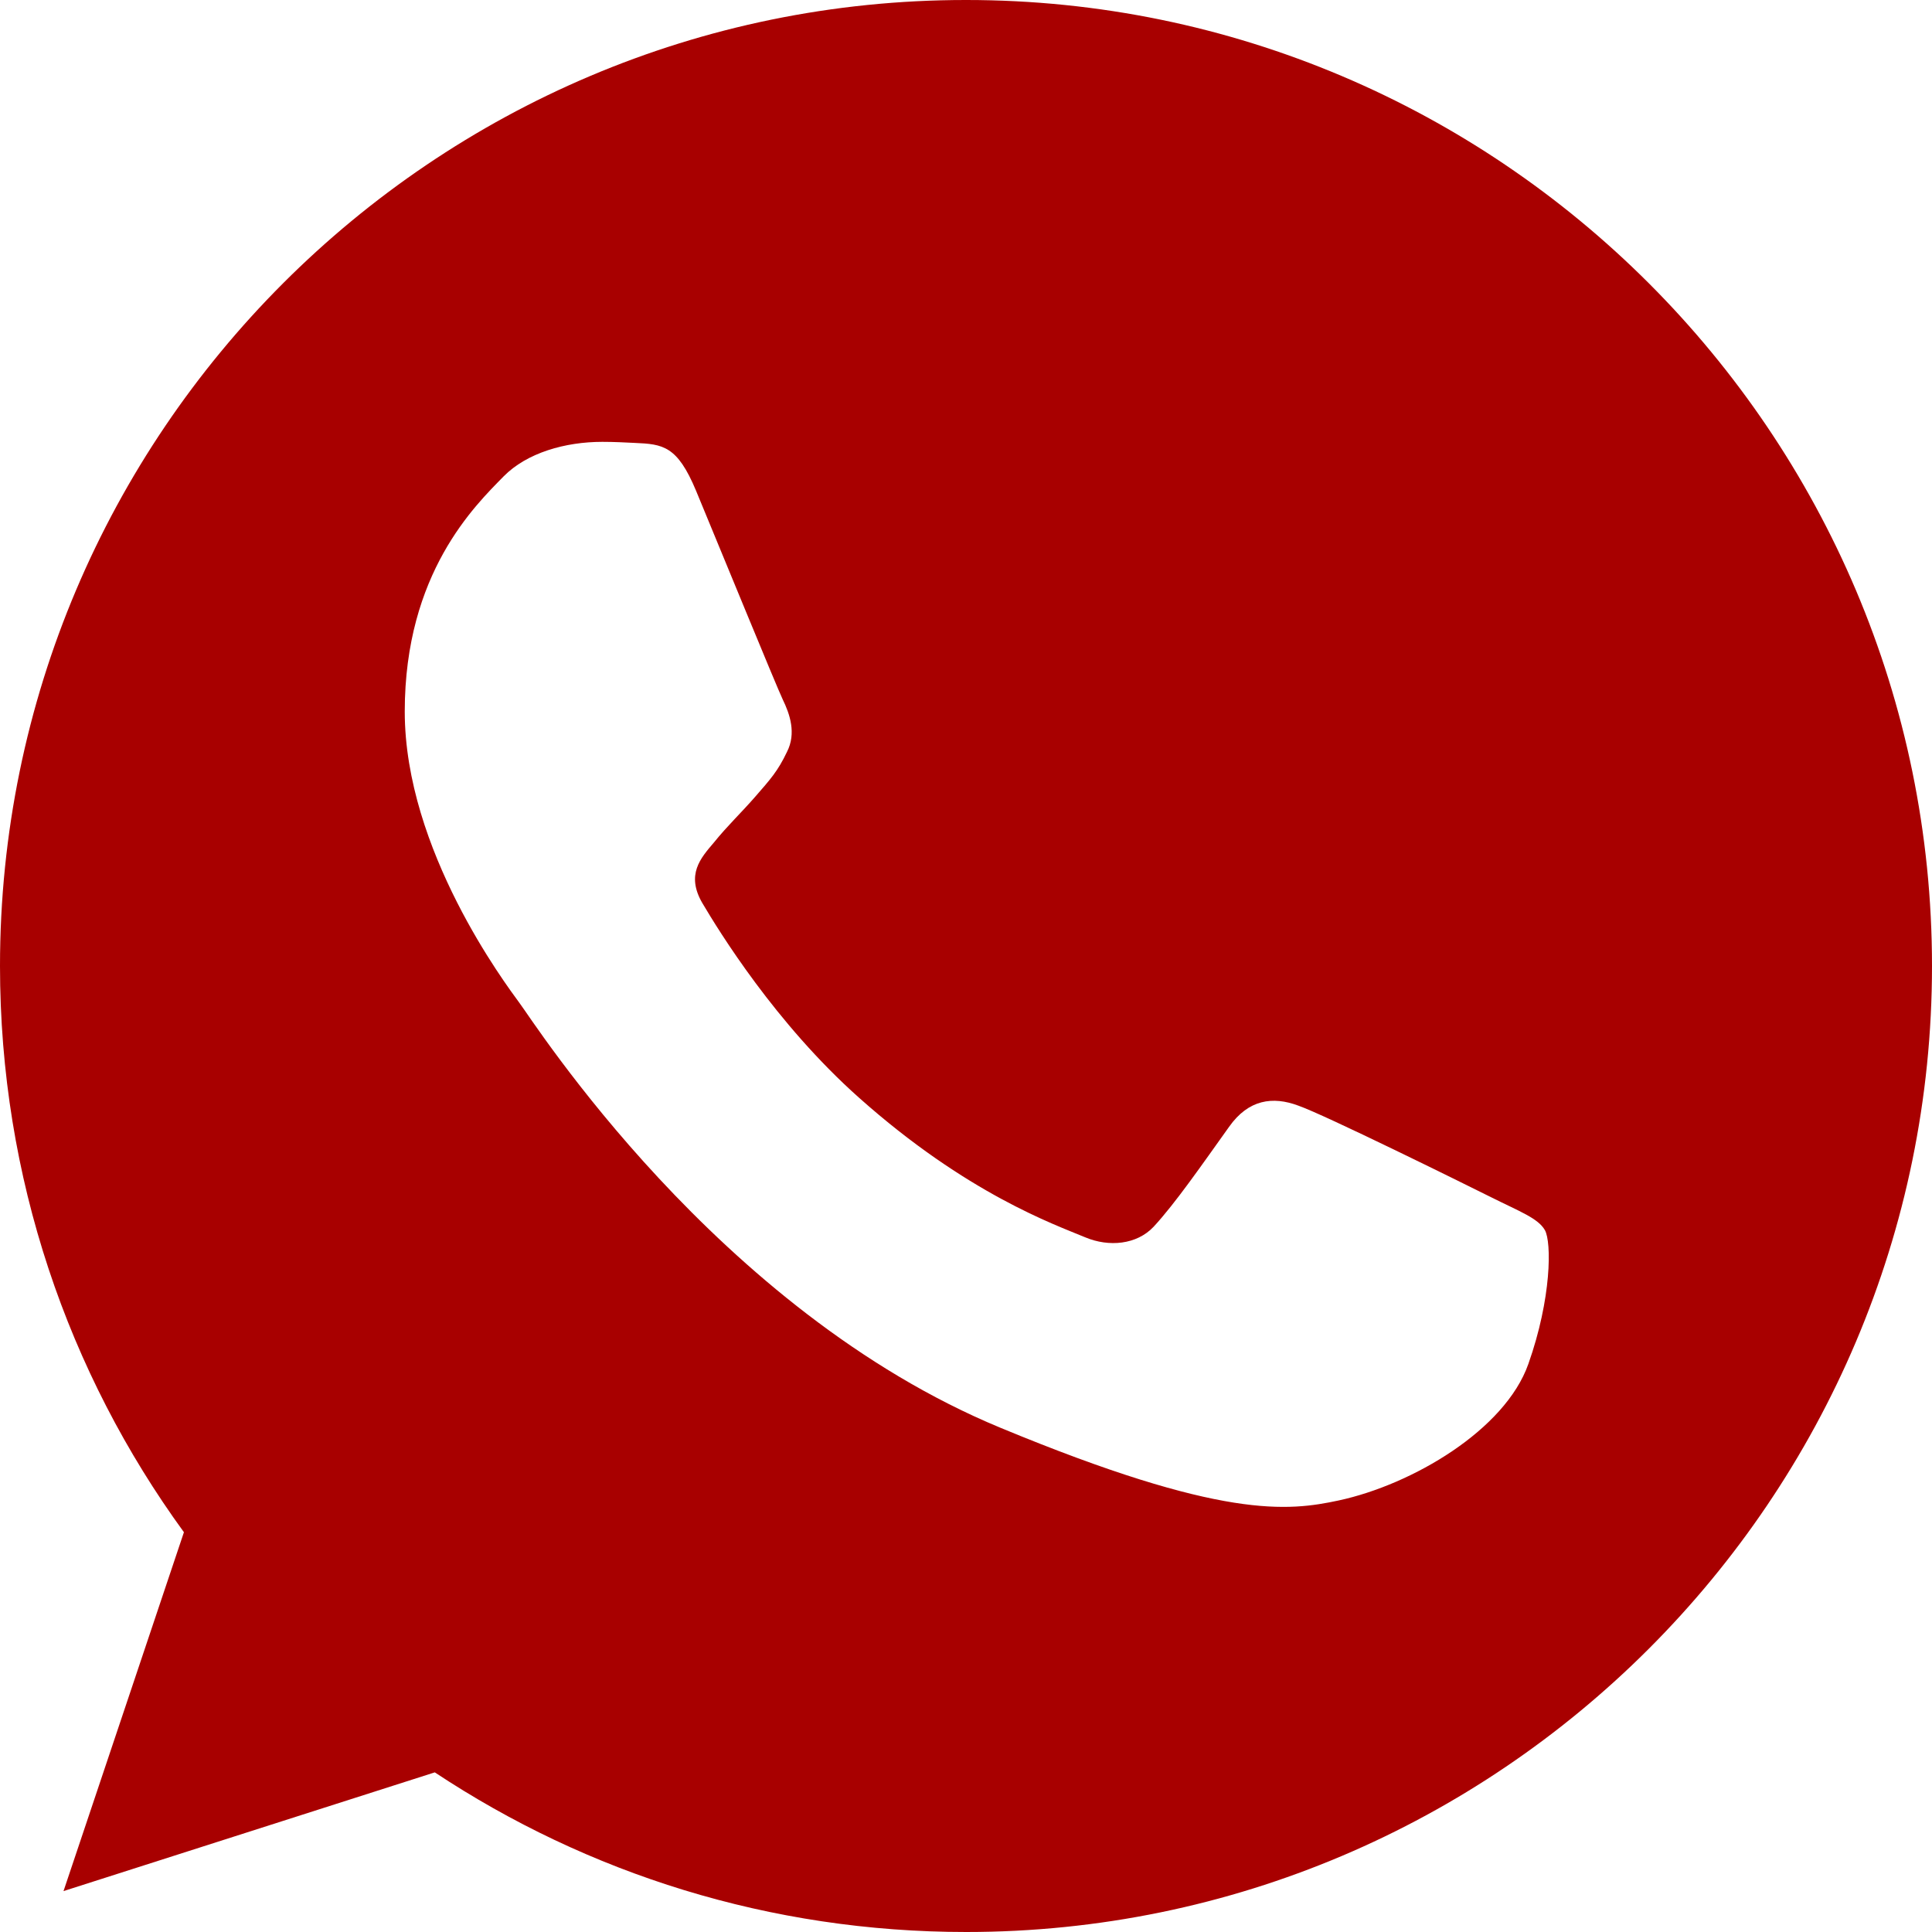
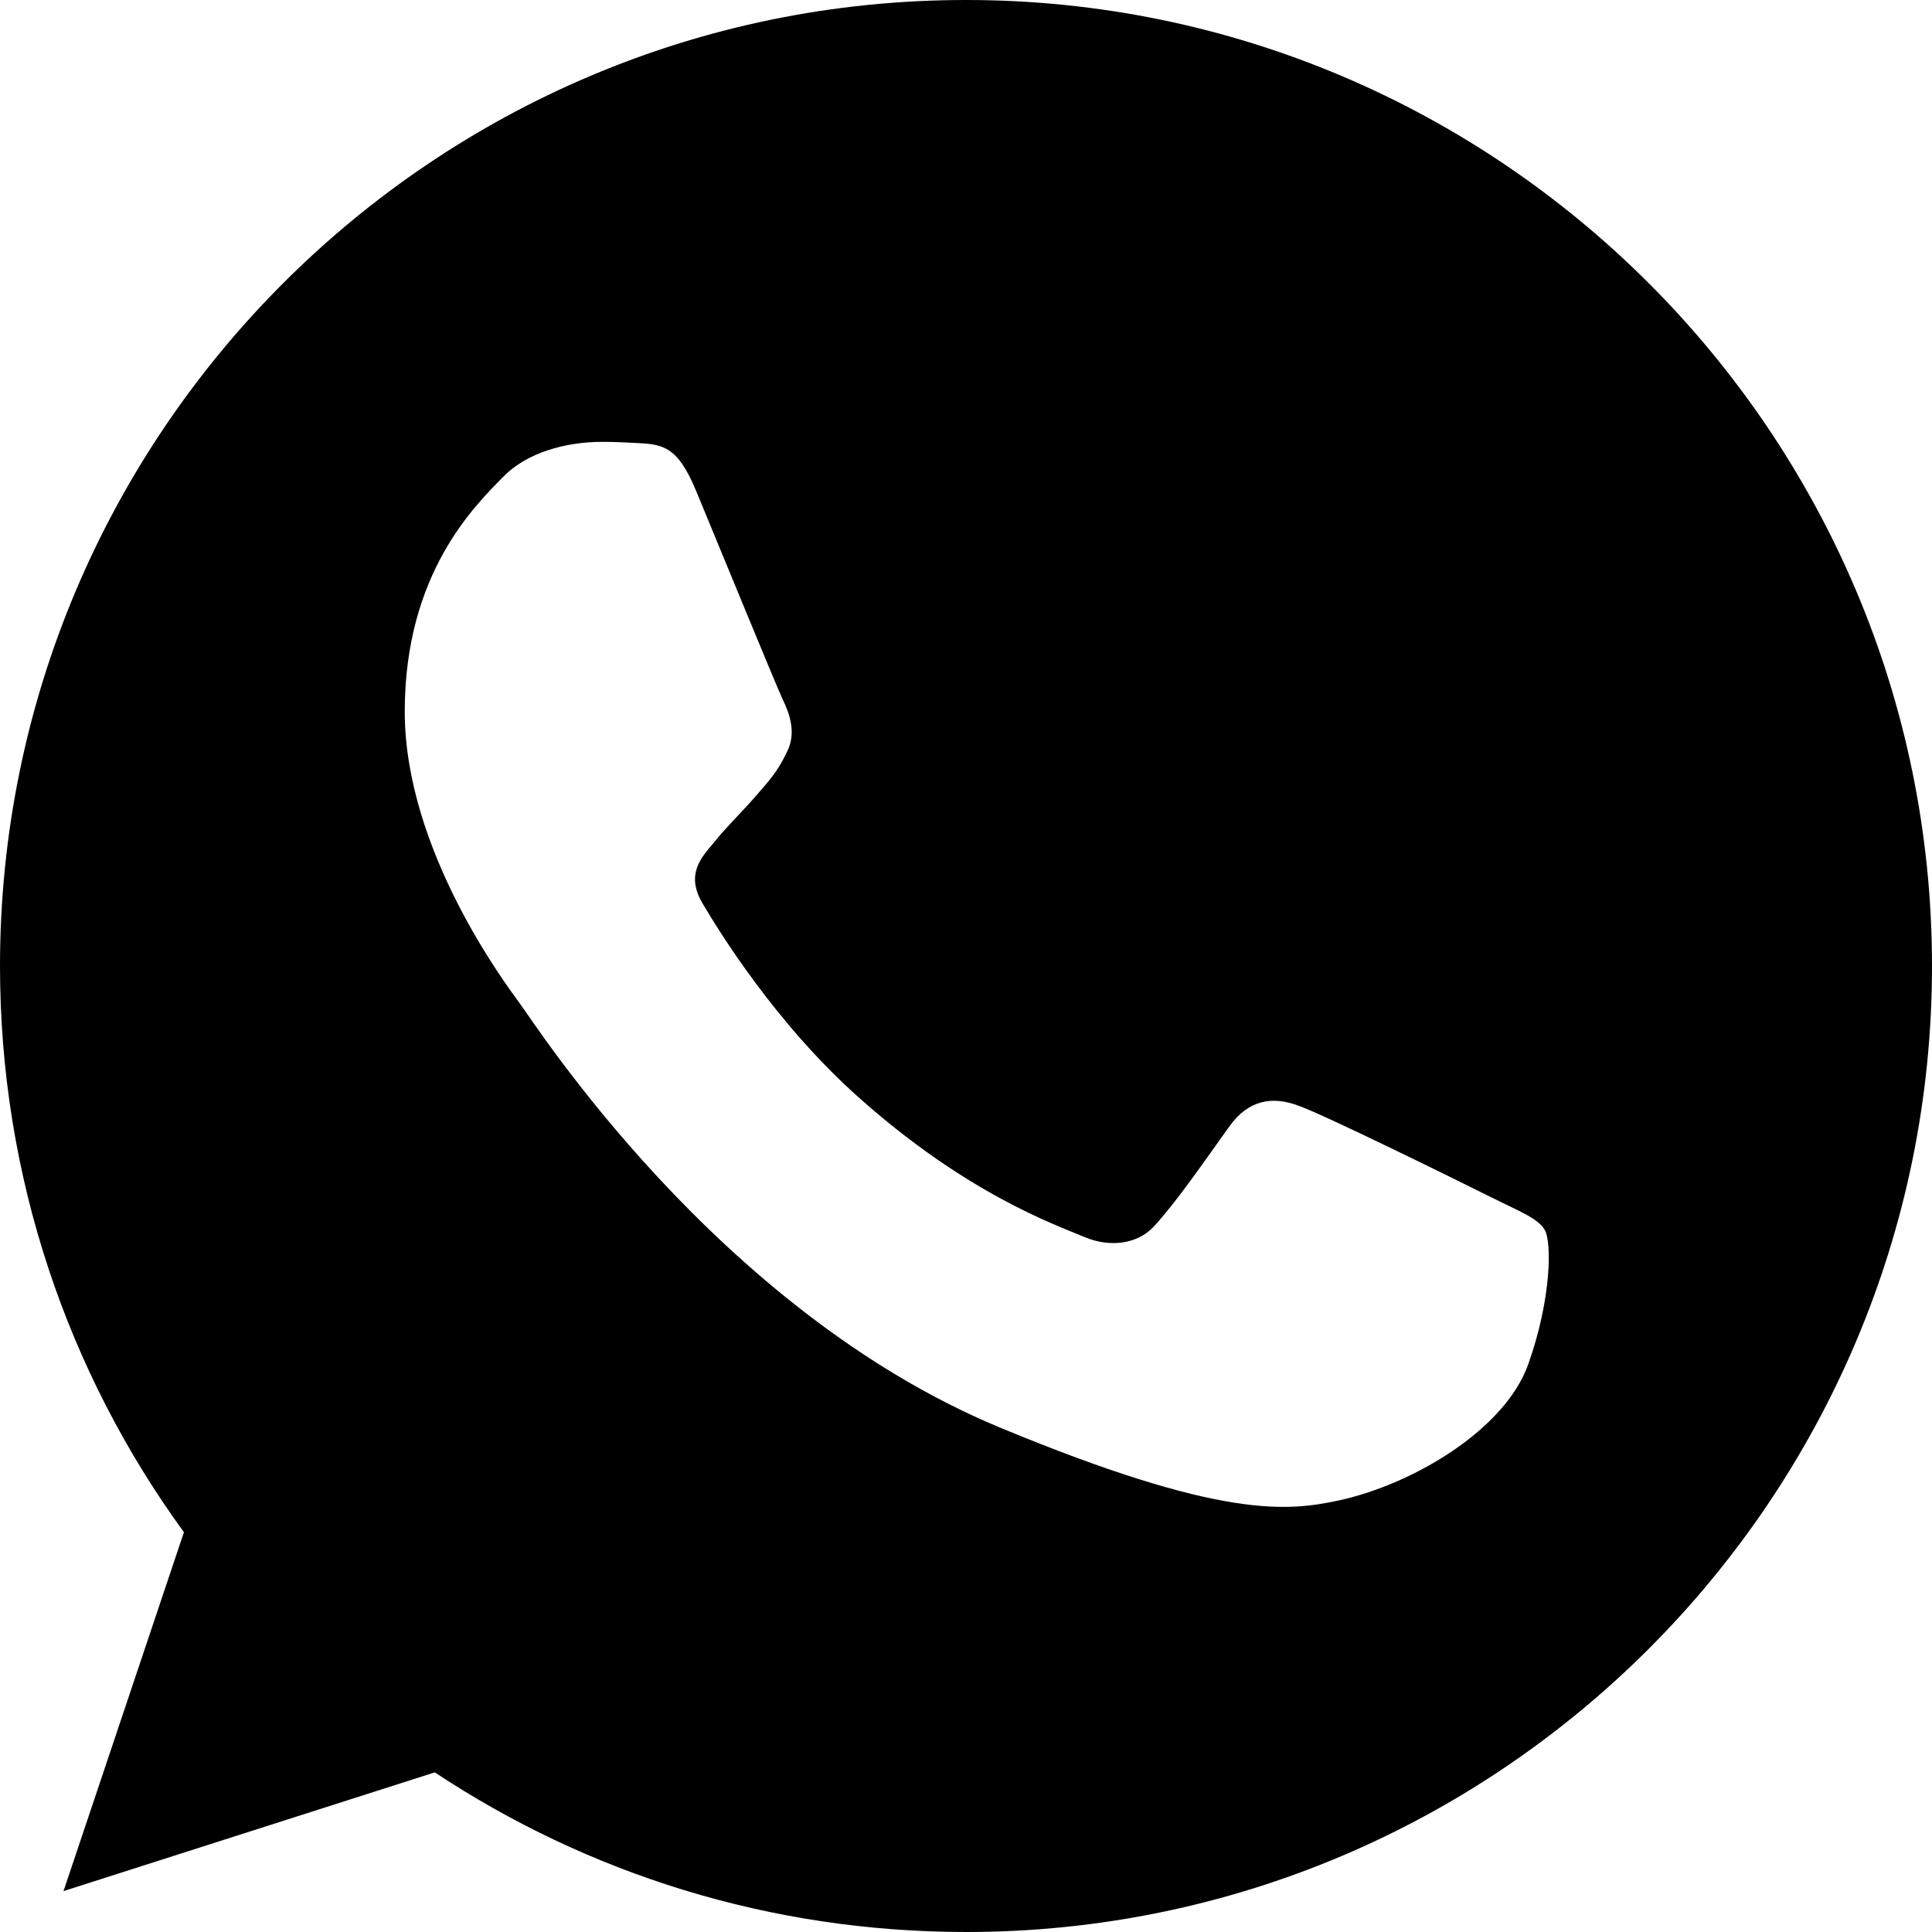
<svg xmlns="http://www.w3.org/2000/svg" width="40" height="40" viewBox="0 0 40 40" fill="none">
-   <path d="M20.005 0H19.995C8.967 0 0 8.97 0 20C0 24.375 1.41 28.43 3.808 31.723L1.315 39.153L9.002 36.695C12.165 38.79 15.938 40 20.005 40C31.032 40 40 31.027 40 20C40 8.973 31.032 0 20.005 0ZM31.642 28.242C31.16 29.605 29.245 30.735 27.718 31.065C26.672 31.288 25.308 31.465 20.712 29.56C14.835 27.125 11.05 21.152 10.755 20.765C10.473 20.378 8.38 17.602 8.38 14.732C8.38 11.863 9.838 10.465 10.425 9.865C10.908 9.373 11.705 9.148 12.47 9.148C12.717 9.148 12.94 9.16 13.14 9.17C13.727 9.195 14.023 9.23 14.41 10.158C14.893 11.32 16.067 14.19 16.207 14.485C16.35 14.78 16.492 15.18 16.293 15.568C16.105 15.967 15.94 16.145 15.645 16.485C15.35 16.825 15.07 17.085 14.775 17.45C14.505 17.767 14.2 18.108 14.54 18.695C14.88 19.27 16.055 21.188 17.785 22.727C20.017 24.715 21.828 25.35 22.475 25.62C22.957 25.82 23.532 25.773 23.885 25.398C24.332 24.915 24.885 24.115 25.448 23.328C25.848 22.762 26.352 22.692 26.883 22.892C27.422 23.08 30.28 24.492 30.867 24.785C31.455 25.08 31.843 25.22 31.985 25.468C32.125 25.715 32.125 26.878 31.642 28.242Z" fill="#A80000" />
+   <path d="M20.005 0H19.995C8.967 0 0 8.97 0 20C0 24.375 1.41 28.43 3.808 31.723L1.315 39.153L9.002 36.695C12.165 38.79 15.938 40 20.005 40C31.032 40 40 31.027 40 20C40 8.973 31.032 0 20.005 0ZM31.642 28.242C31.16 29.605 29.245 30.735 27.718 31.065C26.672 31.288 25.308 31.465 20.712 29.56C14.835 27.125 11.05 21.152 10.755 20.765C10.473 20.378 8.38 17.602 8.38 14.732C8.38 11.863 9.838 10.465 10.425 9.865C10.908 9.373 11.705 9.148 12.47 9.148C12.717 9.148 12.94 9.16 13.14 9.17C13.727 9.195 14.023 9.23 14.41 10.158C14.893 11.32 16.067 14.19 16.207 14.485C16.35 14.78 16.492 15.18 16.293 15.568C16.105 15.967 15.94 16.145 15.645 16.485C15.35 16.825 15.07 17.085 14.775 17.45C14.505 17.767 14.2 18.108 14.54 18.695C14.88 19.27 16.055 21.188 17.785 22.727C20.017 24.715 21.828 25.35 22.475 25.62C22.957 25.82 23.532 25.773 23.885 25.398C24.332 24.915 24.885 24.115 25.448 23.328C25.848 22.762 26.352 22.692 26.883 22.892C27.422 23.08 30.28 24.492 30.867 24.785C31.455 25.08 31.843 25.22 31.985 25.468C32.125 25.715 32.125 26.878 31.642 28.242Z" fill="currentColor" />
</svg>
